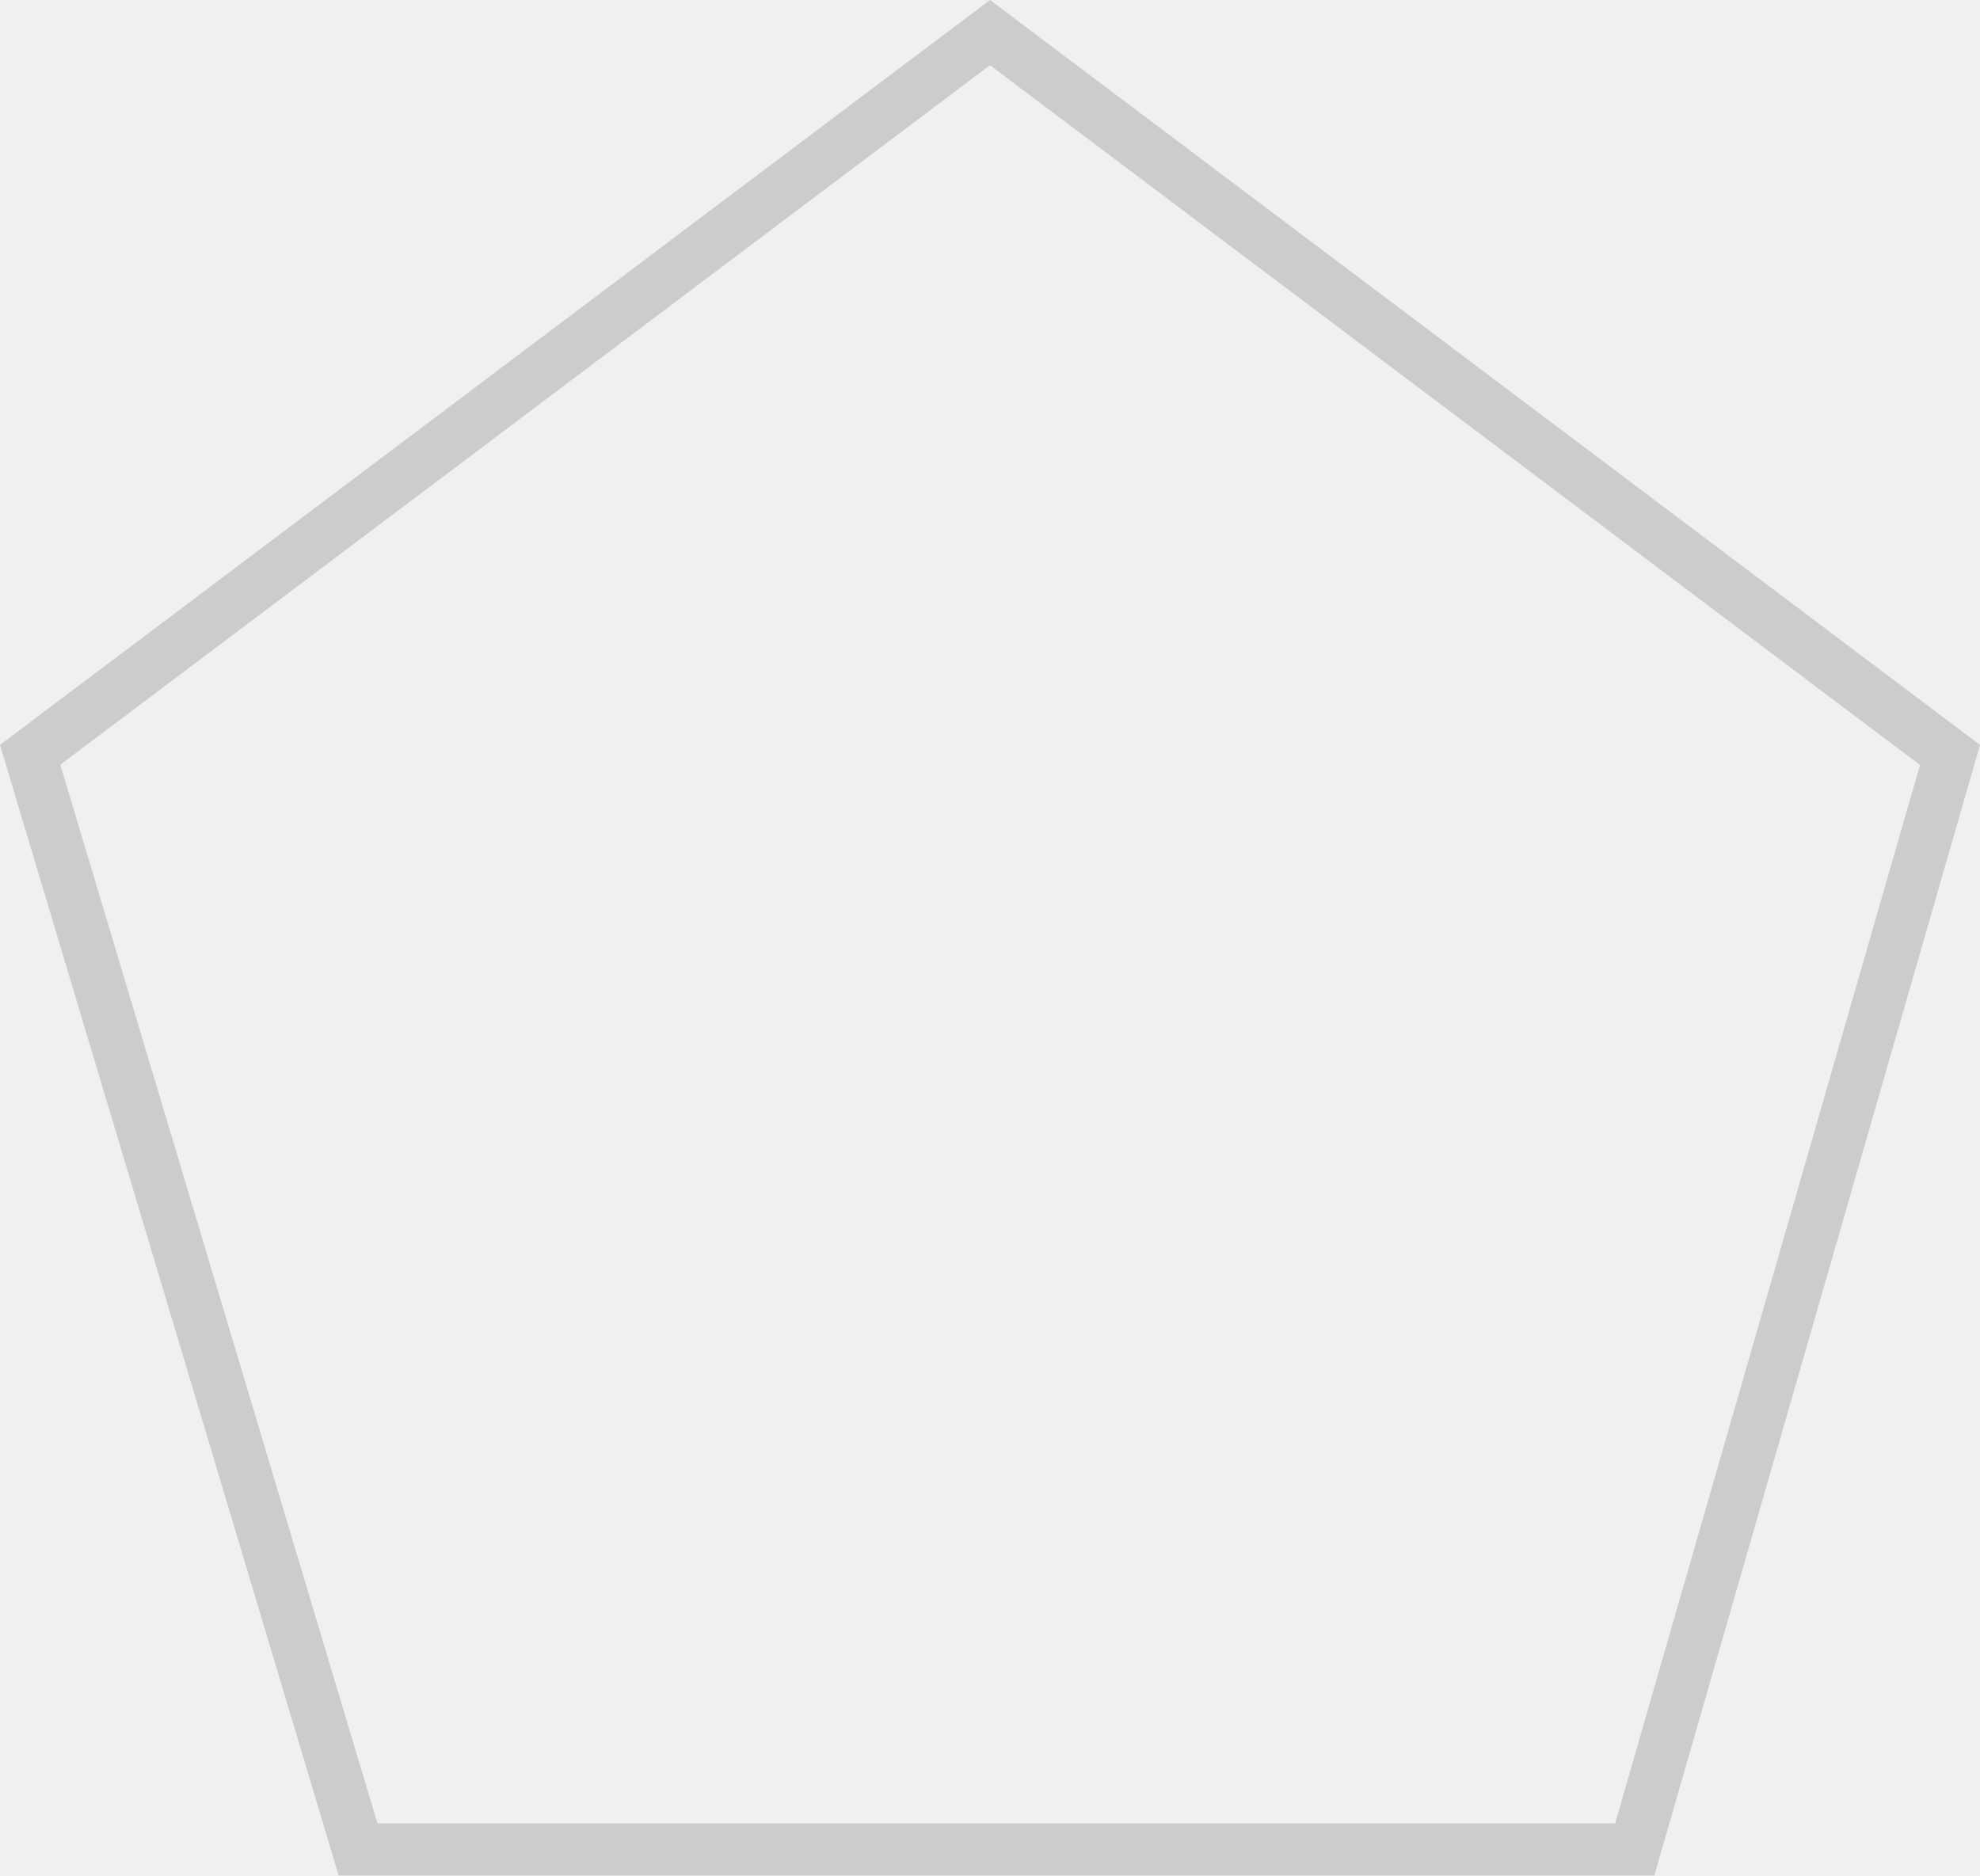
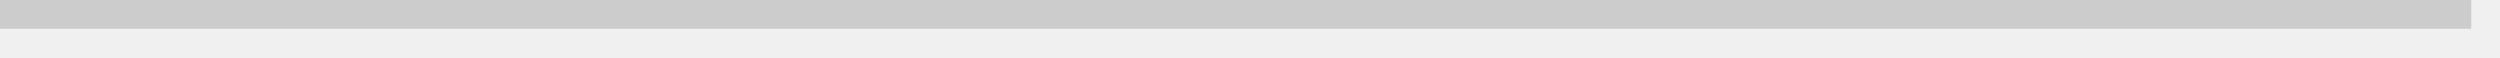
- <svg xmlns="http://www.w3.org/2000/svg" version="1.1" width="38px" height="36px">
-   <defs>
-     <mask fill="white" id="clip31">
-       <path d="M 0 14.298  L 19 0  L 38 14.298  L 31.75 36  L 6.5 36  L 0 14.298  Z " fill-rule="evenodd" />
-     </mask>
-   </defs>
-   <g transform="matrix(1 0 0 1 -1154 -385 )">
-     <path d="M 0 14.298  L 19 0  L 38 14.298  L 31.75 36  L 6.5 36  L 0 14.298  Z " fill-rule="nonzero" fill="#ffffff" stroke="none" fill-opacity="0" transform="matrix(1 0 0 1 1154 385 )" />
-     <path d="M 0 14.298  L 19 0  L 38 14.298  L 31.75 36  L 6.5 36  L 0 14.298  Z " stroke-width="2" stroke="#cccccc" fill="none" transform="matrix(1 0 0 1 1154 385 )" mask="url(#clip31)" />
+ <svg xmlns="http://www.w3.org/2000/svg" version="1.1" width="87px" height="2px">
+   <g transform="matrix(1 0 0 1 -1130 -362 )">
+     <path d="M 1130 362.5  L 1216 362.5  " stroke-width="1" stroke="#cccccc" fill="none" />
  </g>
</svg>
